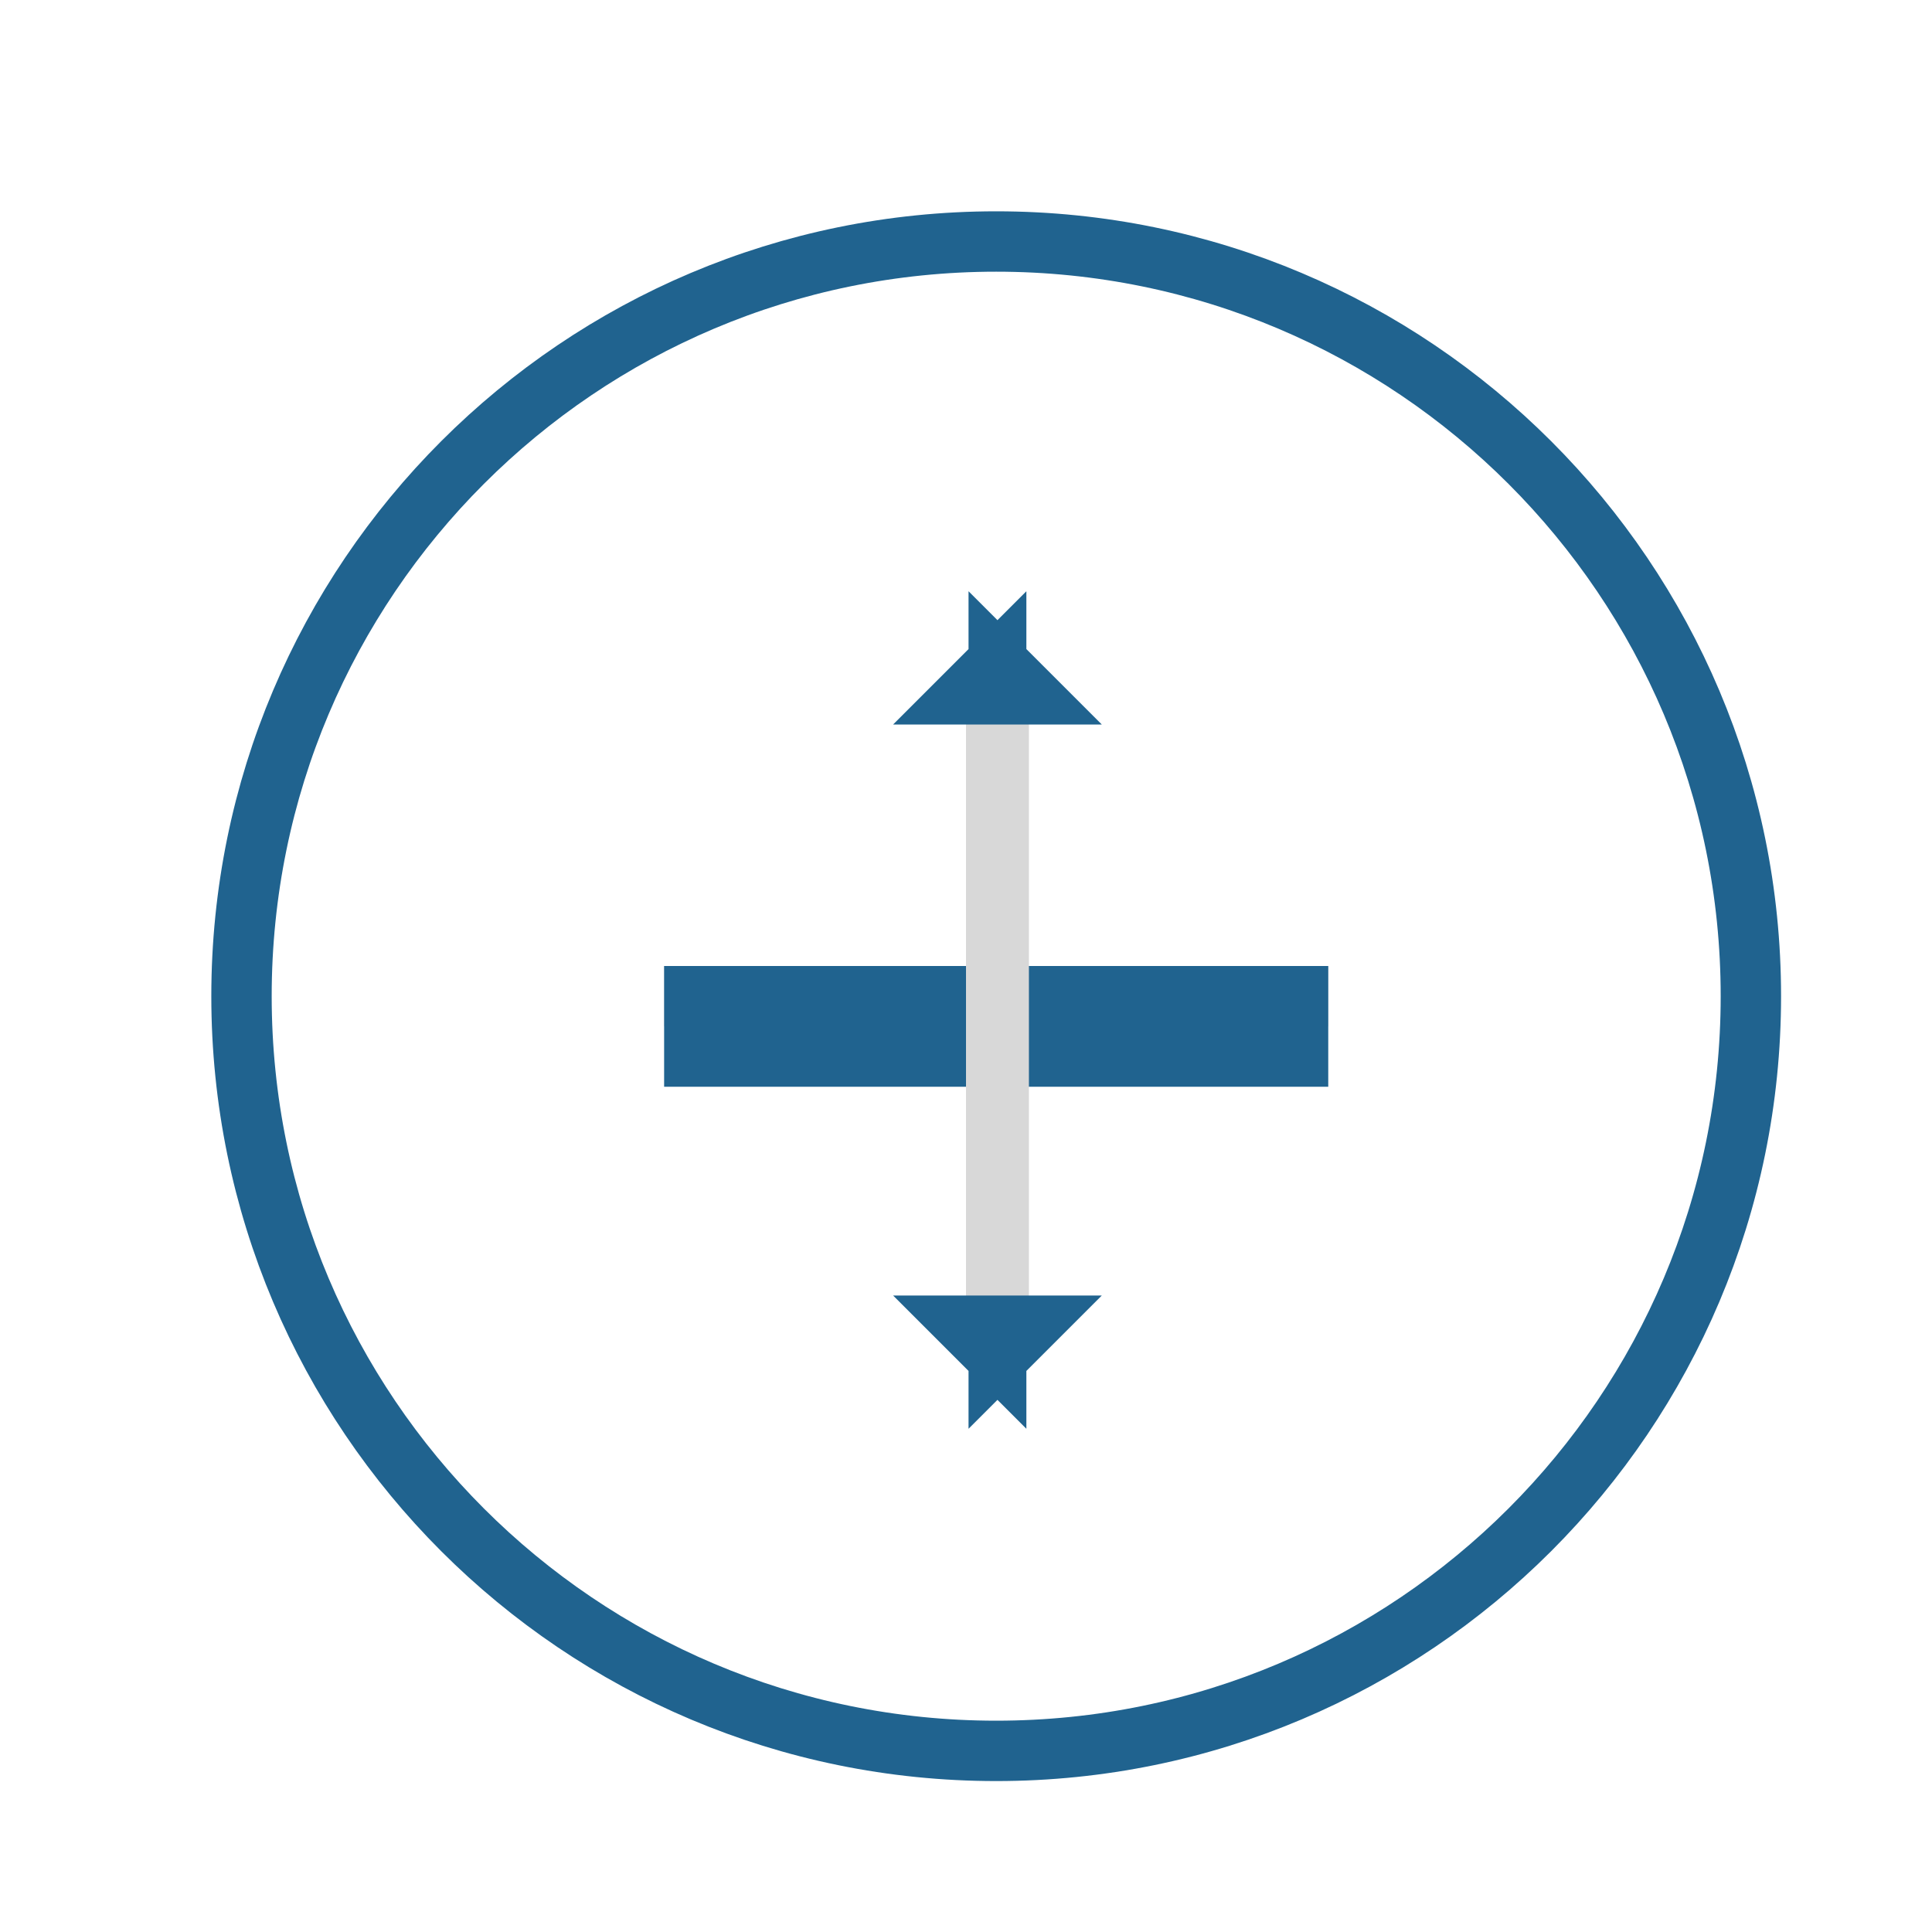
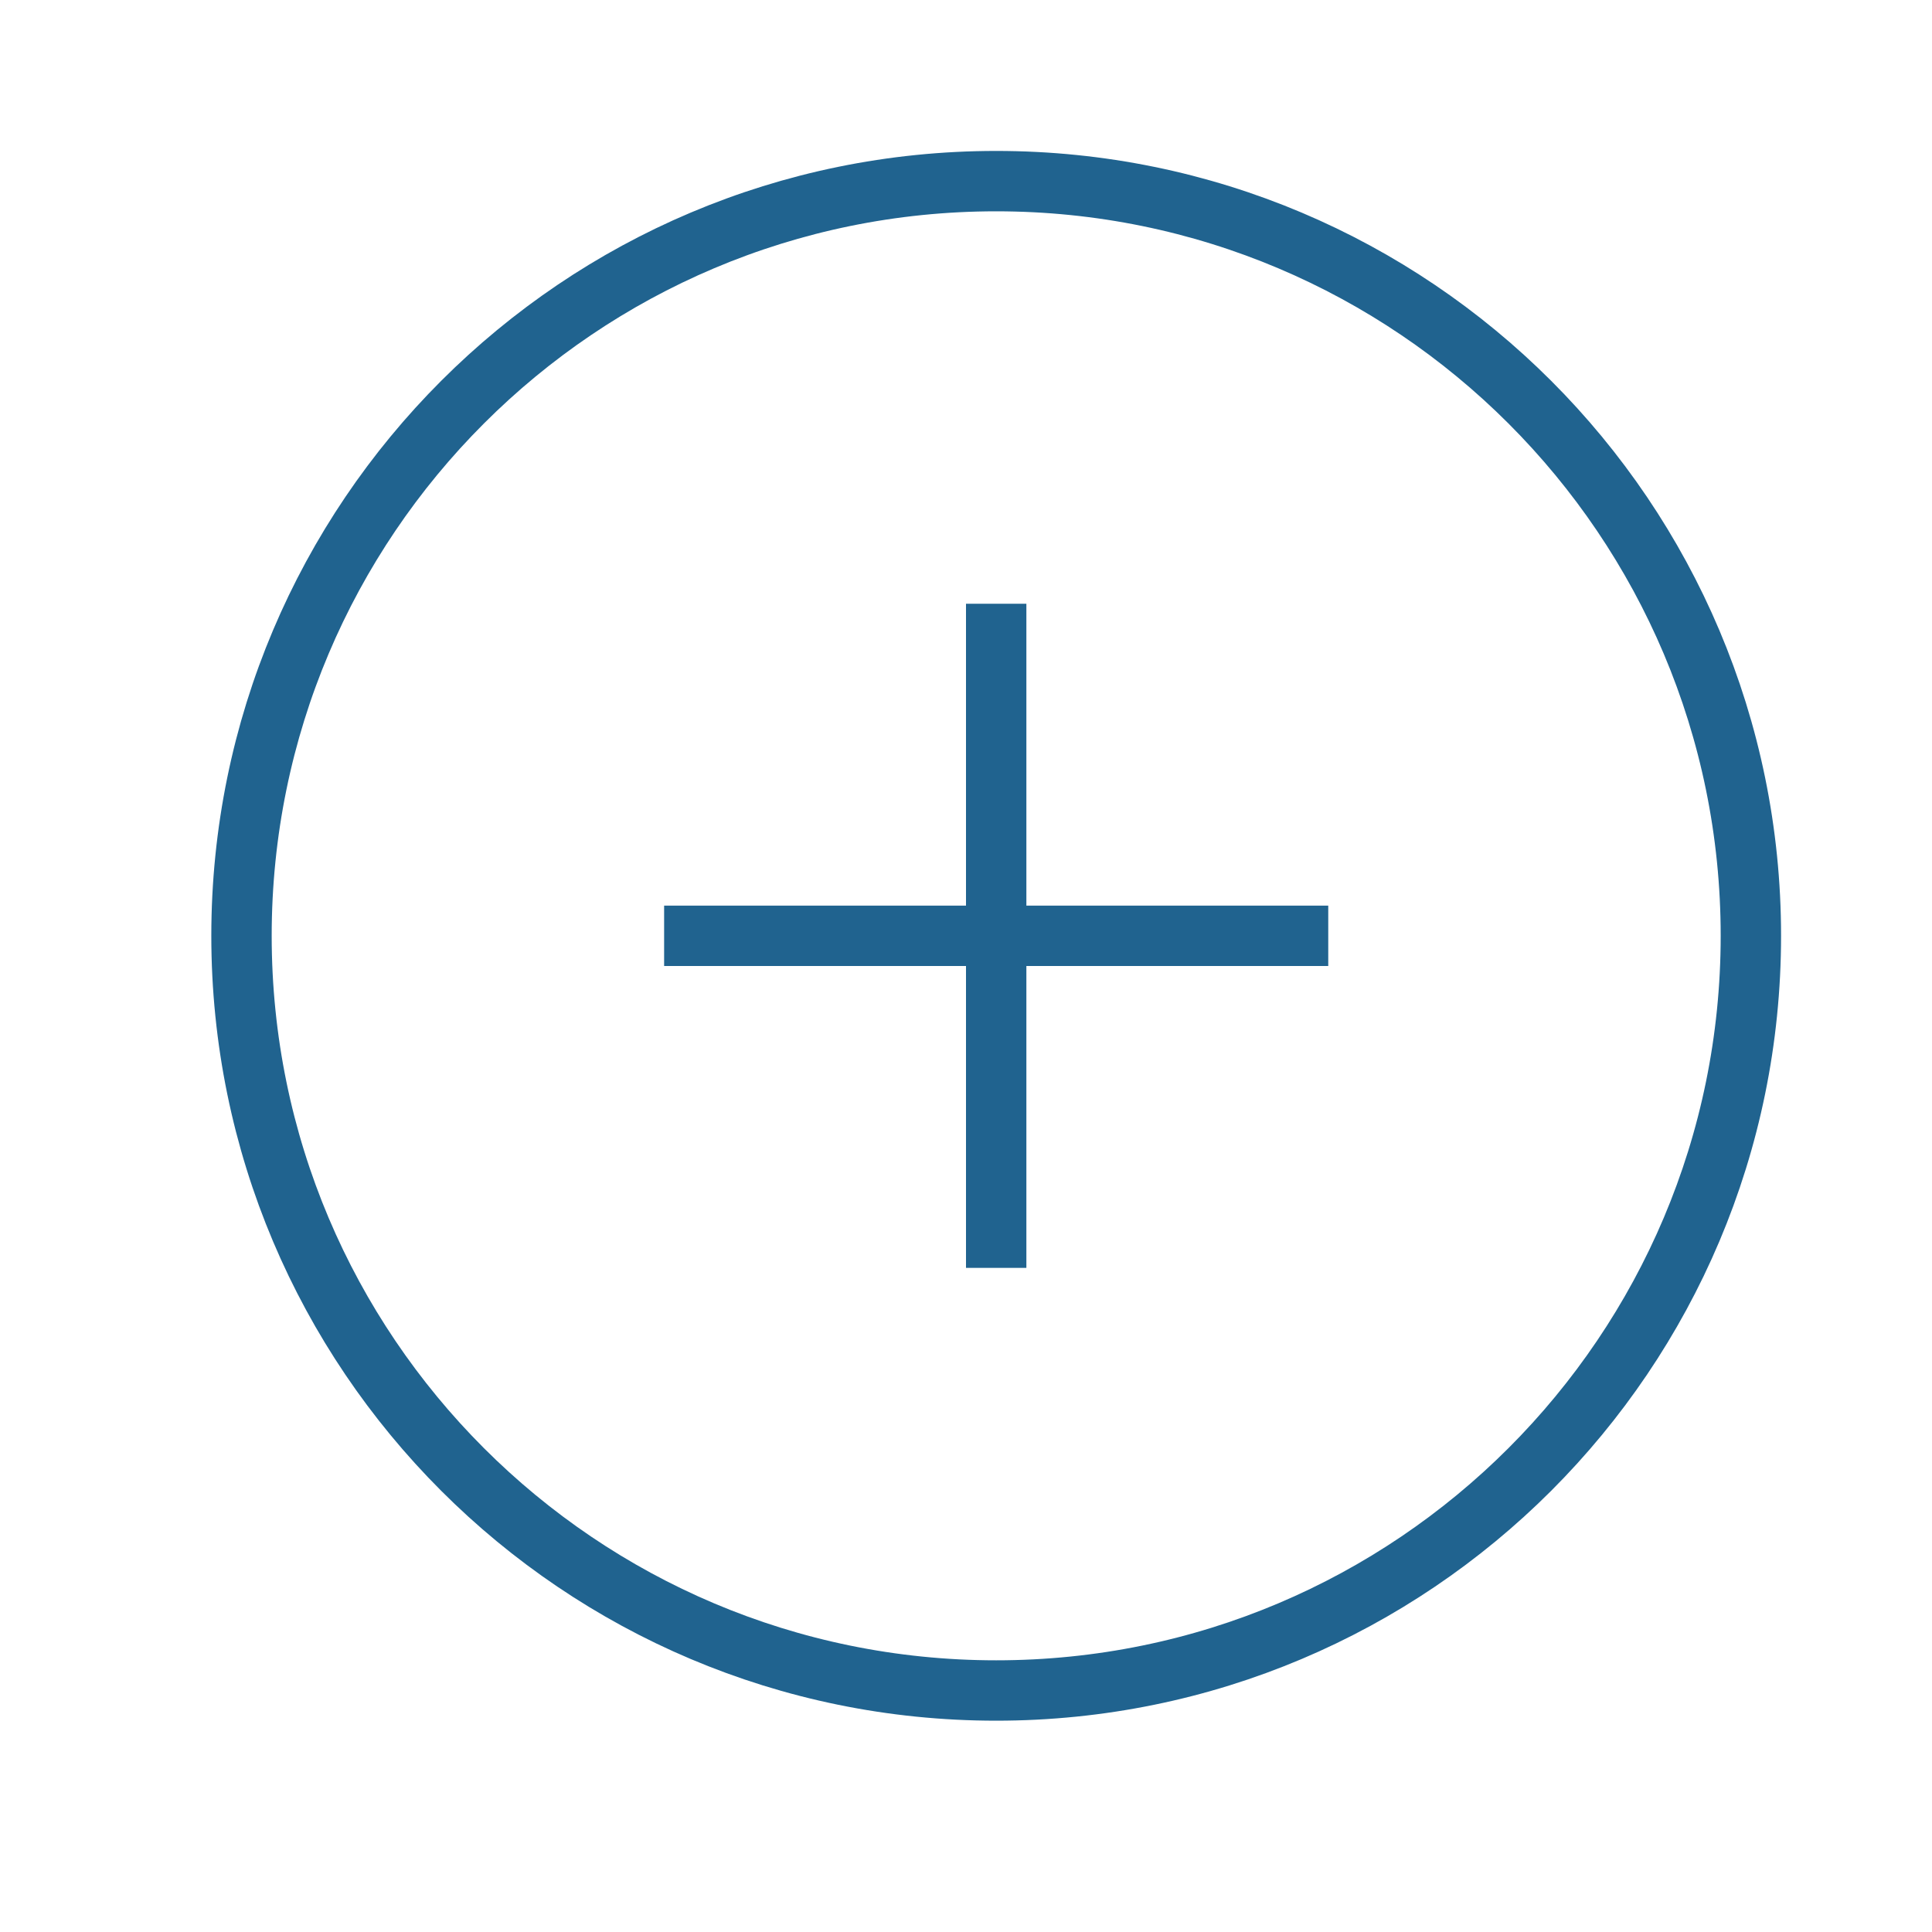
- <svg xmlns="http://www.w3.org/2000/svg" xmlns:xlink="http://www.w3.org/1999/xlink" width="32px" height="32px" viewBox="0 0 32 32" version="1.1">
-   <defs>
-     <rect id="path-1" x="10" y="12" width="11" height="1" />
-     <polygon id="path-2" points="16.042 7 16.042 18.458 15 18.458 15 7" />
-   </defs>
+ <svg xmlns="http://www.w3.org/2000/svg" width="32px" height="32px" viewBox="0 0 32 32" version="1.1">
+   <defs />
  <g id="Page-1" stroke="none" stroke-width="1" fill="none" fill-rule="evenodd">
-     <g id="Group-3-Copy-8" transform="translate(1, 4)">
-       <circle id="Oval" stroke="#20638F" cx="15.5" cy="12.5" r="12.5" />
-       <g id="Rectangle-3">
-         <use fill="#D8D8D8" fill-rule="evenodd" xlink:href="#path-1" />
-         <rect stroke="#20638F" stroke-width="1" x="10.5" y="12.5" width="10" height="1" />
-       </g>
-       <g id="Rectangle-3-Copy">
-         <use fill="#D8D8D8" fill-rule="evenodd" xlink:href="#path-2" />
-         <path stroke="#20638F" stroke-width="1" d="M15.542,17.958 L15.542,18.458 L16.042,17.958 L15.542,17.958 Z M15.5,17.958 L15,17.958 L15.5,18.458 L15.5,17.958 Z M15.5,7.5 L15.5,7 L15,7.5 L15.5,7.5 Z M15.542,7.5 L16.042,7.5 L15.542,7 L15.542,7.5 Z" />
-       </g>
+     <g id="Group-3-Copy-7" transform="translate(2, 3)">
+       <circle id="Oval" stroke="#20638F" cx="14.5" cy="12.5" r="12.5" />
+       <rect id="Rectangle-3" fill="#20638F" x="9" y="12" width="11" height="1" />
+       <rect id="Rectangle-3-Copy-2" fill="#20638F" transform="translate(14.5, 12.5) rotate(-270) translate(-14.5, -12.5) " x="9" y="12" width="11" height="1" />
    </g>
  </g>
</svg>
